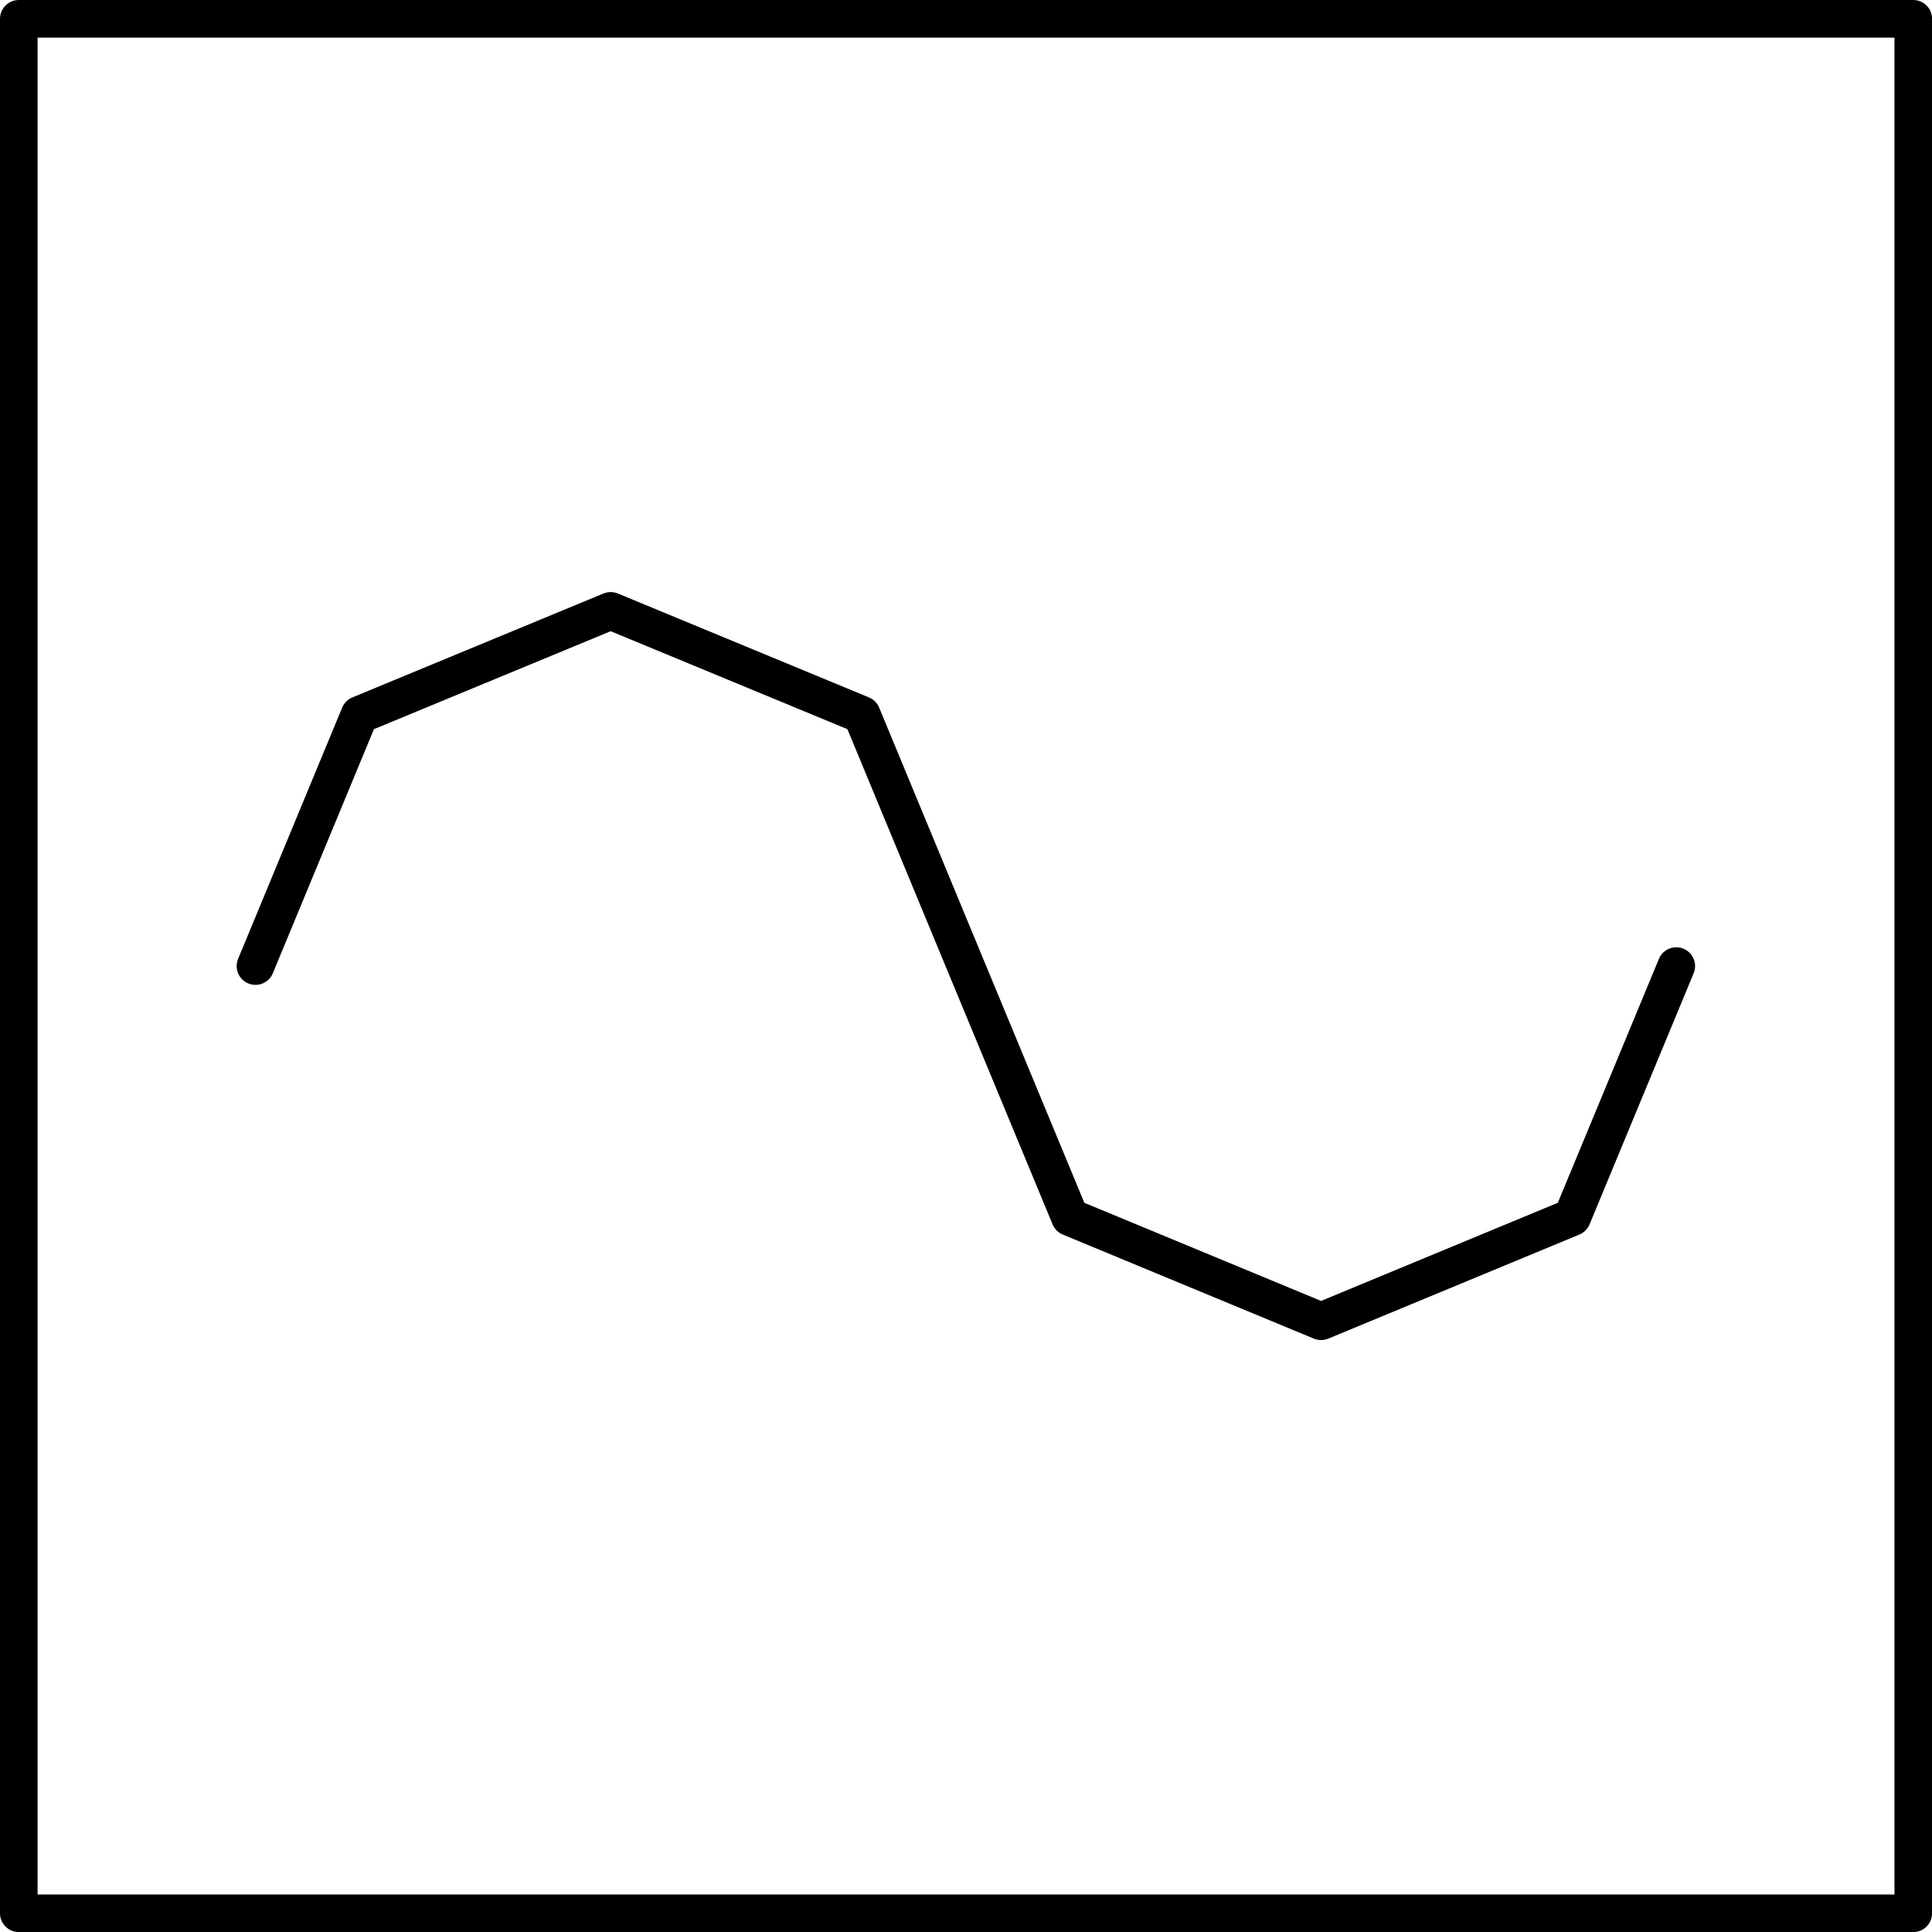
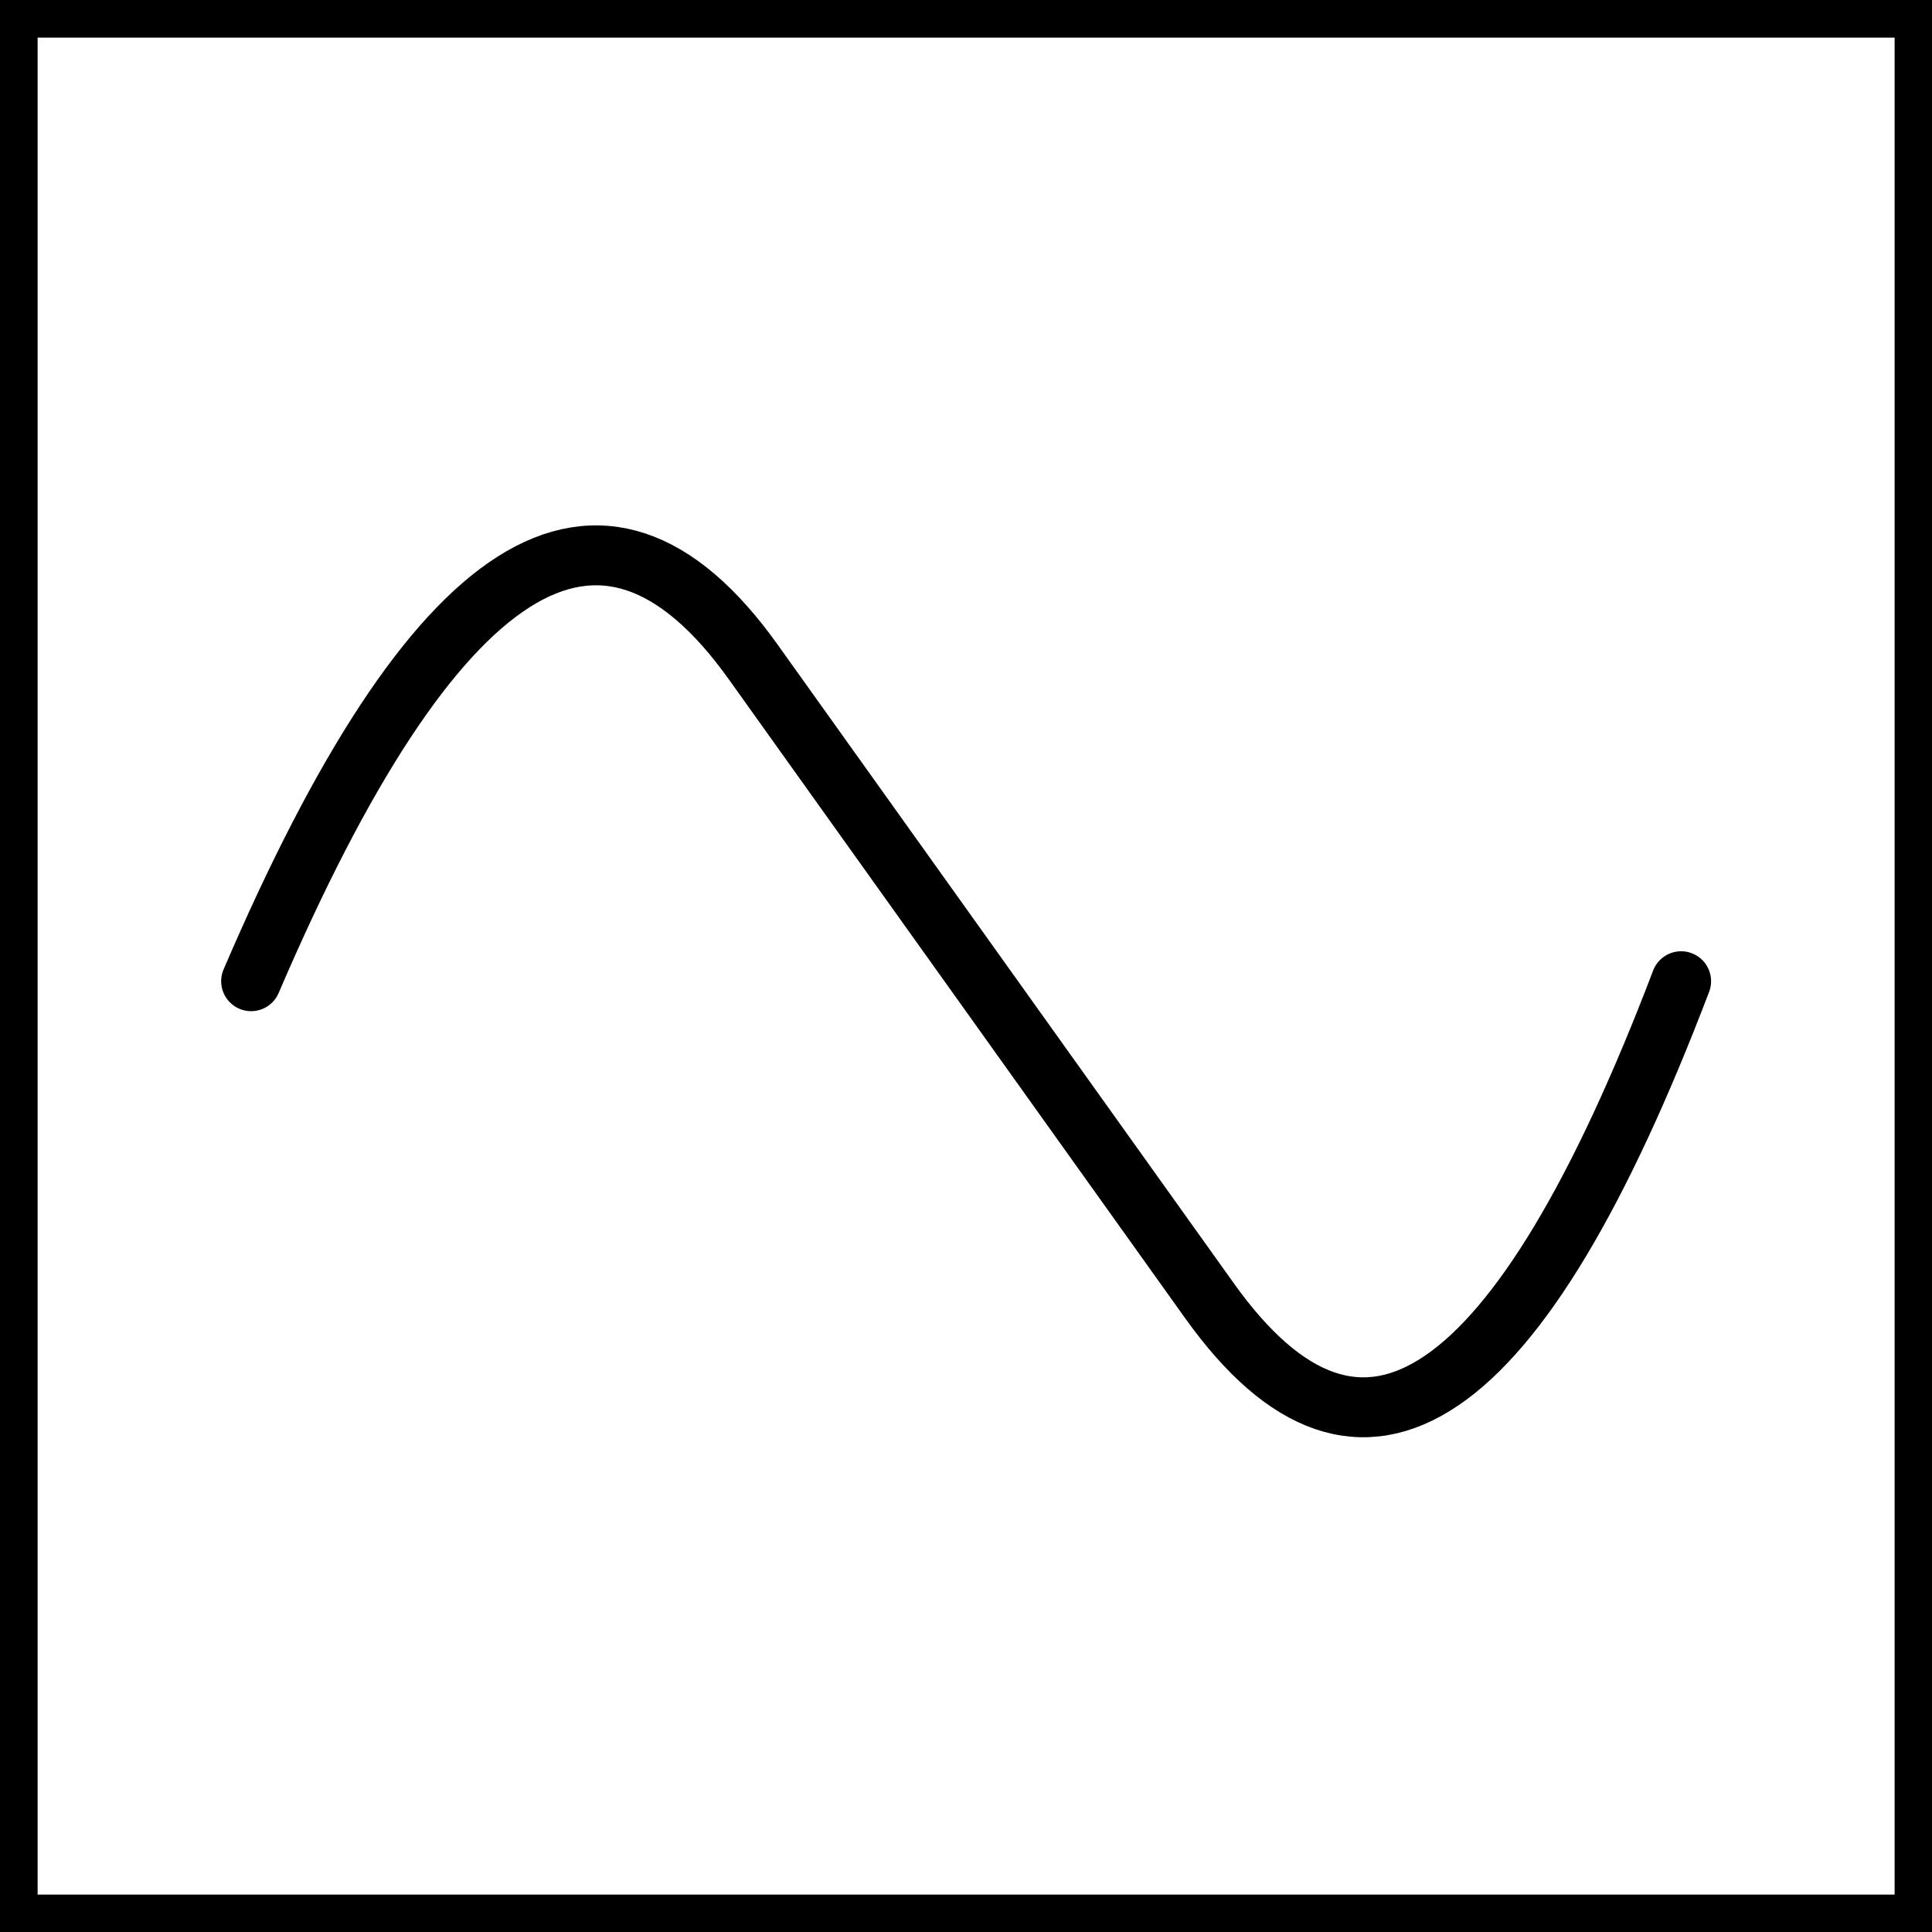
- <svg xmlns="http://www.w3.org/2000/svg" xmlns:ns1="http://schemas.microsoft.com/visio/2003/SVGExtensions/" width="1.606in" height="1.606in" viewBox="0 0 115.636 115.636" xml:space="preserve" color-interpolation-filters="sRGB" class="st4">
-   <ns1:documentProperties ns1:langID="2057" ns1:metric="true" ns1:viewMarkup="false" />
-   <style type="text/css">
- 	
- 		.st1 {fill:none;stroke:#000000;stroke-linecap:round;stroke-linejoin:round;stroke-width:2.25}
- 		.st2 {fill:none}
- 		.st3 {stroke:#000000;stroke-linecap:round;stroke-linejoin:round;stroke-width:2.25}
- 		.st4 {fill:none;fill-rule:evenodd;font-size:12px;overflow:visible;stroke-linecap:square;stroke-miterlimit:3}
- 	
- 	</style>
-   <g ns1:mID="0" ns1:index="1" ns1:groupContext="foregroundPage">
-     <ns1:pageProperties ns1:drawingScale="0.0393701" ns1:pageScale="0.0393701" ns1:drawingUnits="24" ns1:shadowOffsetX="8.50394" ns1:shadowOffsetY="-8.50394" />
-     <ns1:layer ns1:name="Symbol" ns1:index="0" />
-     <g id="group1635-1" transform="translate(1.125,-1.125)" ns1:mID="1635" ns1:groupContext="group" ns1:layerMember="0">
-       <ns1:userDefs>
-         <ns1:ud ns1:nameU="SOLSH" ns1:prompt="" ns1:val="VT4({13D0FF3B-CF5B-4a46-98AB-14030248EAEF})" />
-         <ns1:ud ns1:nameU="DWGEntityType" ns1:prompt="" ns1:val="VT4(INSERT)" />
-       </ns1:userDefs>
-       <g id="shape1636-2" ns1:mID="1636" ns1:groupContext="shape" ns1:layerMember="0">
-         <ns1:userDefs>
-           <ns1:ud ns1:nameU="DWGOriginalColor" ns1:prompt="This shapes Original DWG color." ns1:val="VT4(3)" />
-           <ns1:ud ns1:nameU="DWGOriginalLayer" ns1:prompt="This shapes Original DWG layer." ns1:val="VT4(26-SYM-035-SP)" />
-         </ns1:userDefs>
-         <path d="M0 2.25 L113.39 2.25 L113.39 115.64 L0 115.64 L0 2.25 L0 2.25 Z" class="st1" />
-       </g>
-       <g id="shape1637-4" ns1:mID="1637" ns1:groupContext="shape" ns1:layerMember="0" transform="translate(14.1652,-35.4329)">
-         <ns1:userDefs>
-           <ns1:ud ns1:nameU="DWGOriginalColor" ns1:prompt="This shapes Original DWG color." ns1:val="VT4(3)" />
-           <ns1:ud ns1:nameU="DWGOriginalLayer" ns1:prompt="This shapes Original DWG layer." ns1:val="VT4(26-SYM-035-SP)" />
-         </ns1:userDefs>
-         <path d="M85.04 94.38 L78.81 109.41 L63.78 115.64 L48.75 109.41 L42.52 94.38 L36.29 79.34 L21.26 73.12 L6.23 79.34         L0 94.38 L0 94.38 L85.04 94.38 Z" class="st2" />
-         <path d="M85.04 94.38 L78.81 109.41 L63.78 115.64 L48.75 109.41 L42.52 94.38 L36.29 79.34 L21.26 73.12 L6.23 79.34         L0 94.38 L0 94.38" class="st3" />
-       </g>
+ <svg xmlns="http://www.w3.org/2000/svg" version="1.1" width="34.133mm" height="34.133mm" viewBox="-0.032 -0.032 8.063 8.063">
+   <defs vector-effect="non-scaling-stroke" />
+   <g>
+     <g id="cell-62EyCnkn3dpZPGl7S5z1-12" layer="Symbol">
+       <path d="M1.016 4.063Q2.159 1.397 3.111 2.73 4.063 4.063 5.016 5.397 5.968 6.73 6.984 4.063" fill="none" stroke="rgb(0, 0, 0)" stroke-miterlimit="10" pointer-events="stroke" stroke-width="0.25" stroke-linecap="round" stroke-linejoin="round" />
+     </g>
+     <g id="cell-62EyCnkn3dpZPGl7S5z1-1" layer="Symbol">
+       <path fill="none" stroke="rgb(0, 0, 0)" pointer-events="all" d="M0 0L8 0 8 8 0 8z" stroke-width="0.25" stroke-linecap="round" stroke-linejoin="round" />
    </g>
  </g>
</svg>
